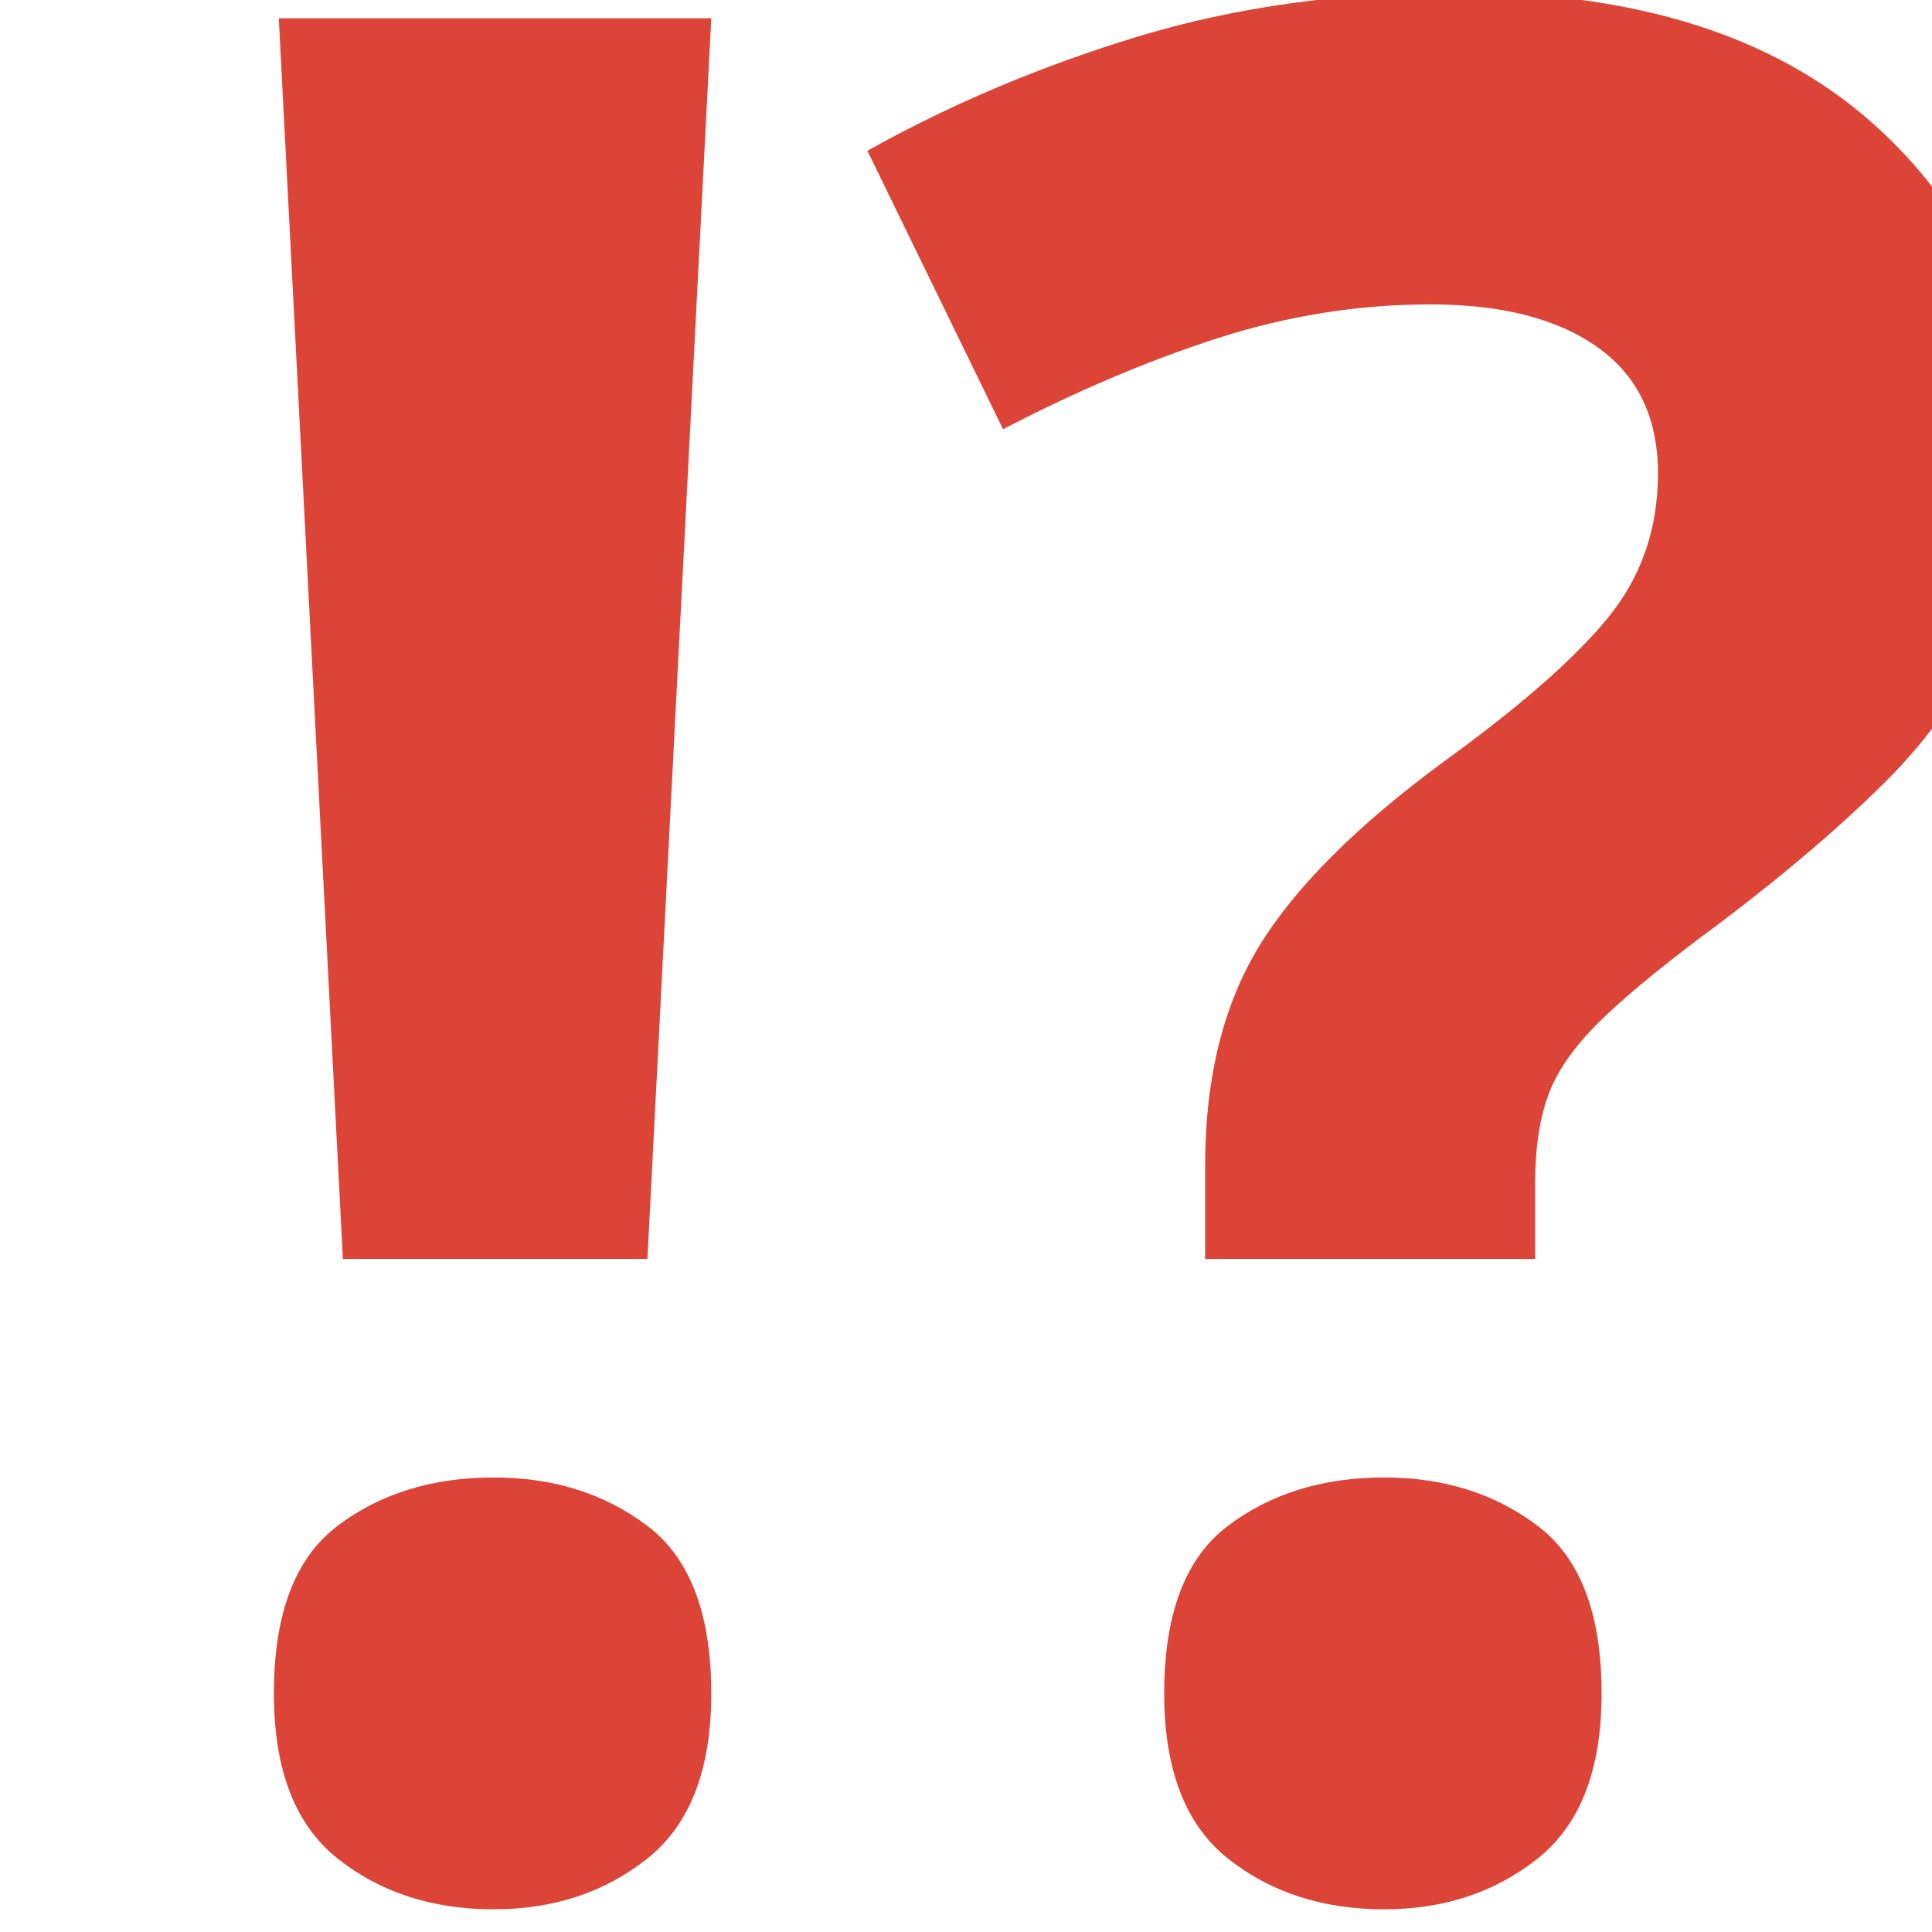
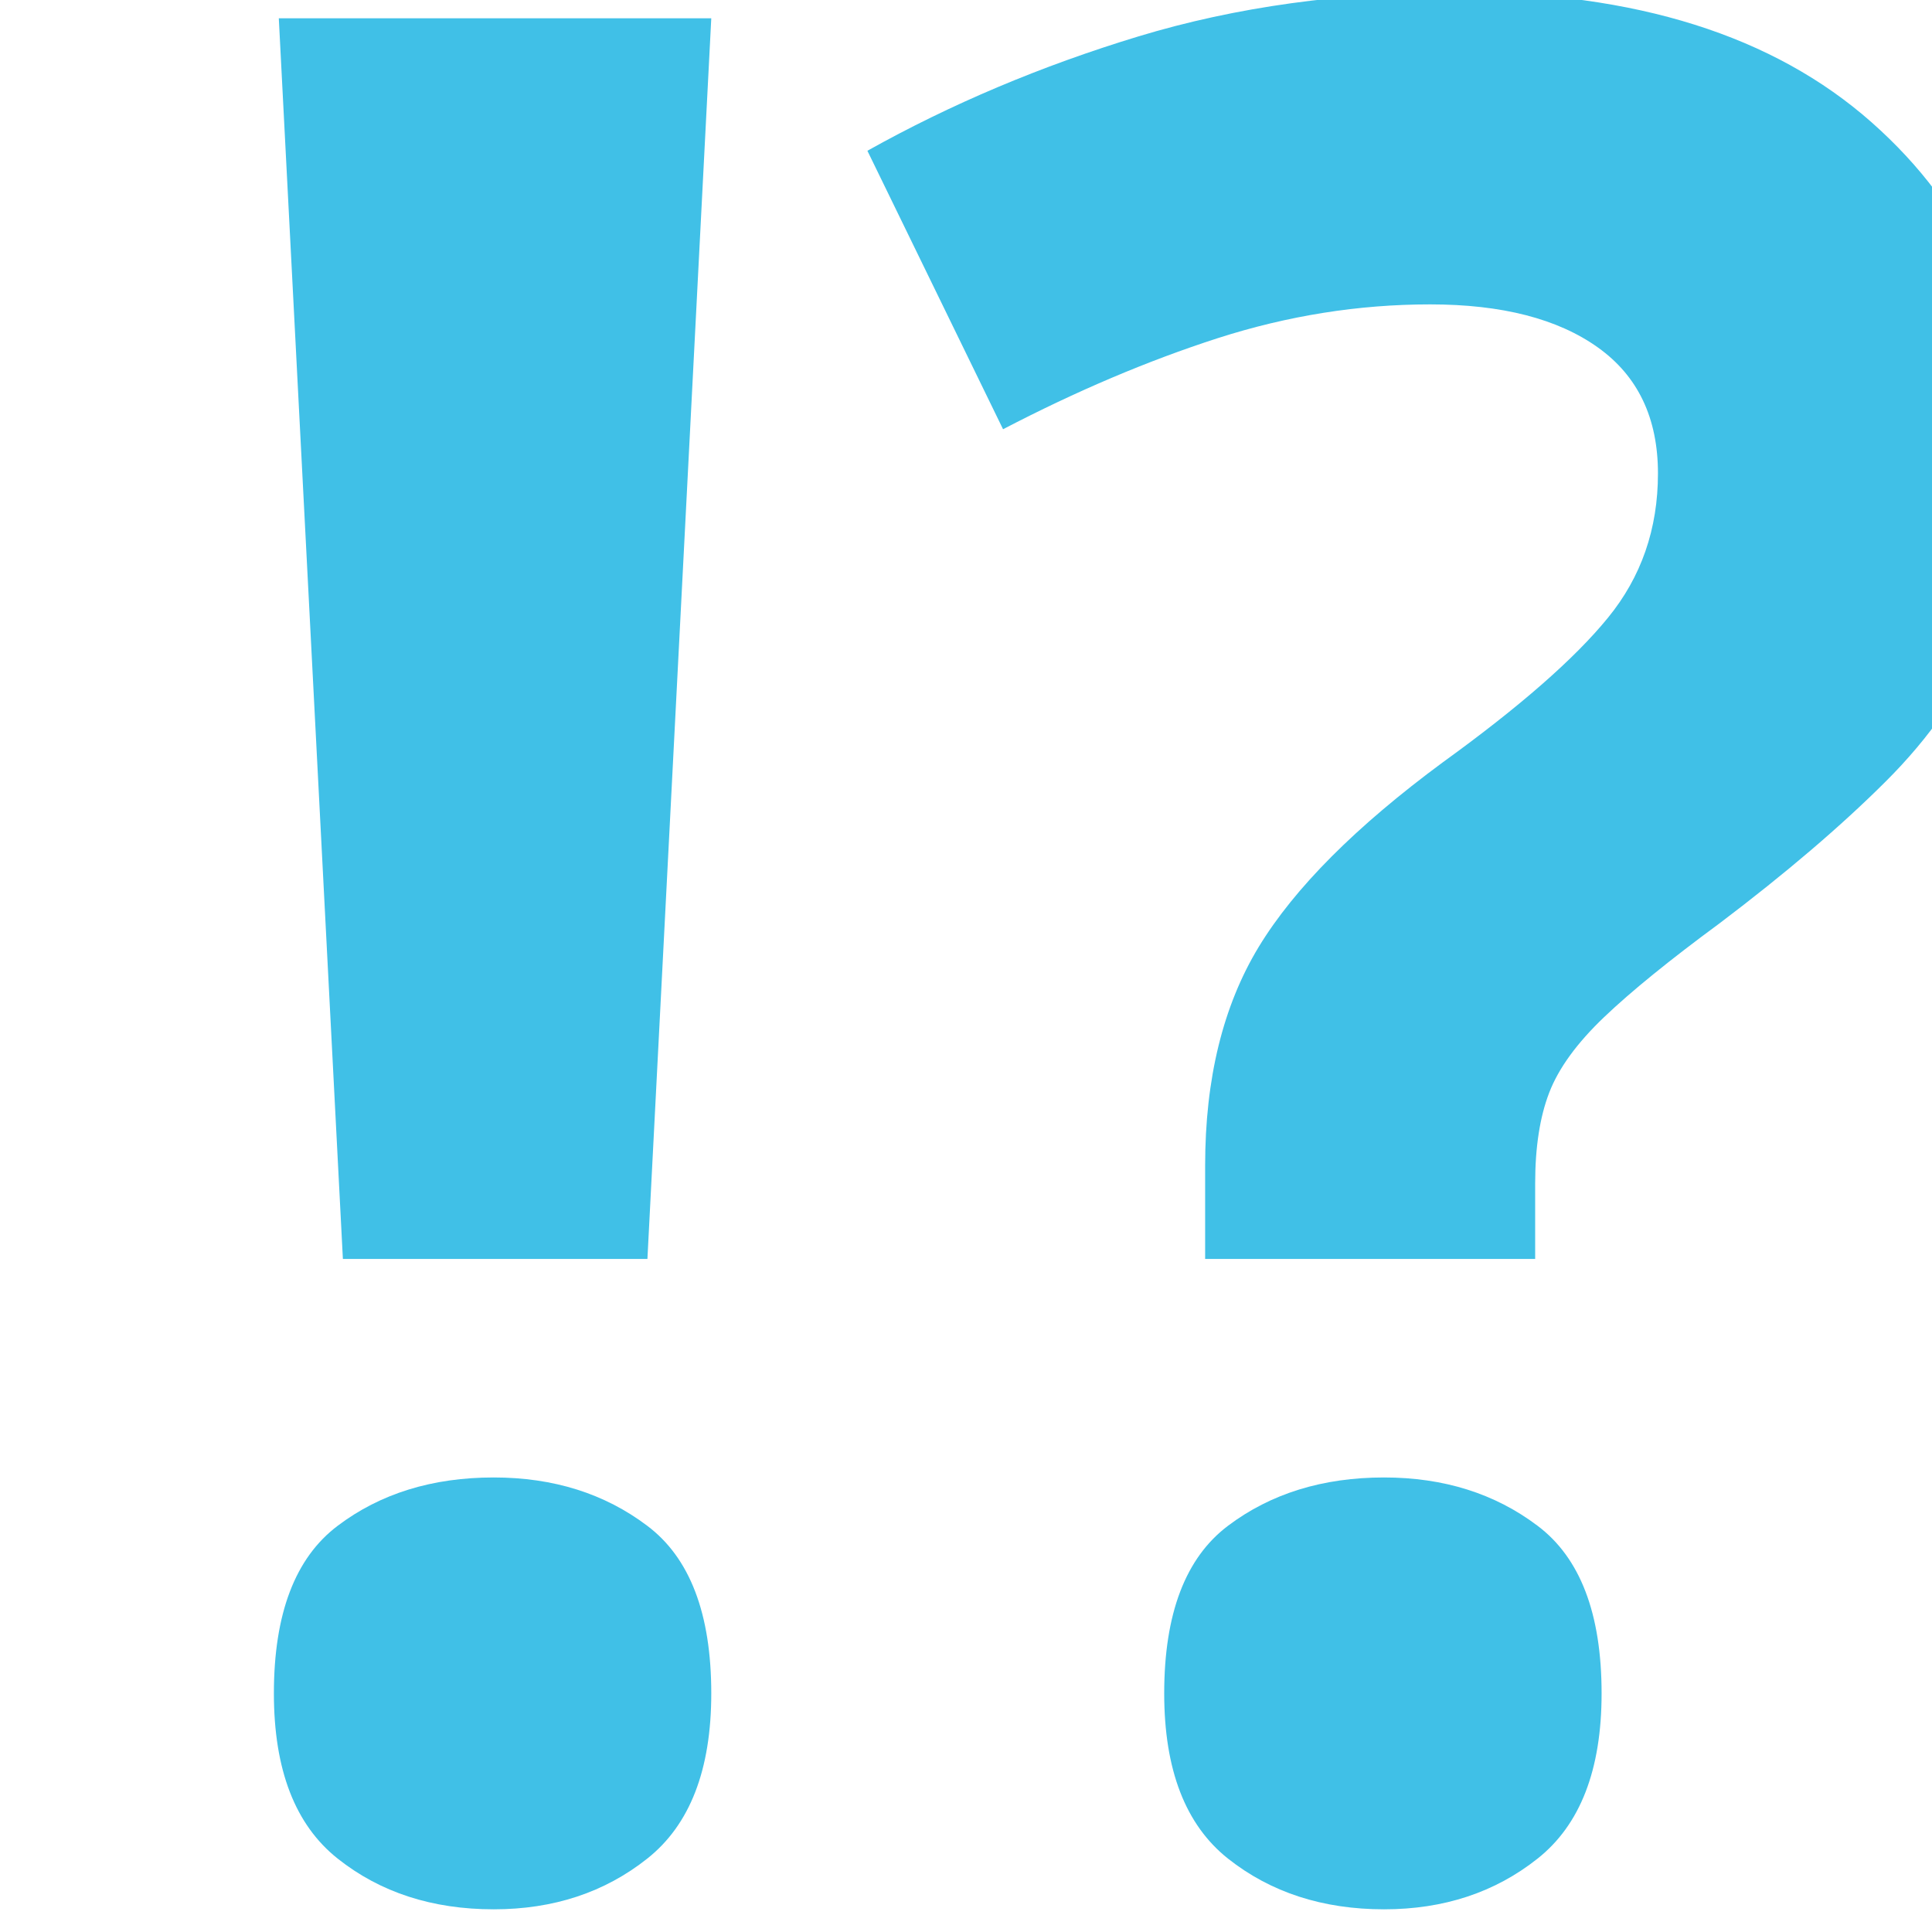
- <svg xmlns="http://www.w3.org/2000/svg" width="128" height="128" version="1.1" id="svg6">
-   <defs id="defs10" />
-   <text style="line-height:106.826px;fill:#db4437;fill-opacity:1;" x="8.548" y="123.235" transform="scale(.99175 1.00832)" font-weight="400" font-size="170.922" font-family="Sans" letter-spacing="0" word-spacing="0" fill="#40c0e7" id="text4">
-     <tspan x="8.548" y="123.235" style="-inkscape-font-specification:'Comic Neue Bold';fill:#db4437;fill-opacity:1;" font-weight="700" font-family="Comic Neue" id="tspan2">!?</tspan>
+ <svg xmlns="http://www.w3.org/2000/svg" width="128" height="128">
+   <text style="line-height:106.826px" x="8.548" y="123.235" transform="scale(.99175 1.00832)" font-weight="400" font-size="170.922" font-family="Sans" letter-spacing="0" word-spacing="0" fill="#40c0e7">
+     <tspan x="8.548" y="123.235" style="-inkscape-font-specification:'Comic Neue Bold'" font-weight="700" font-family="Comic Neue">!?</tspan>
  </text>
</svg>
